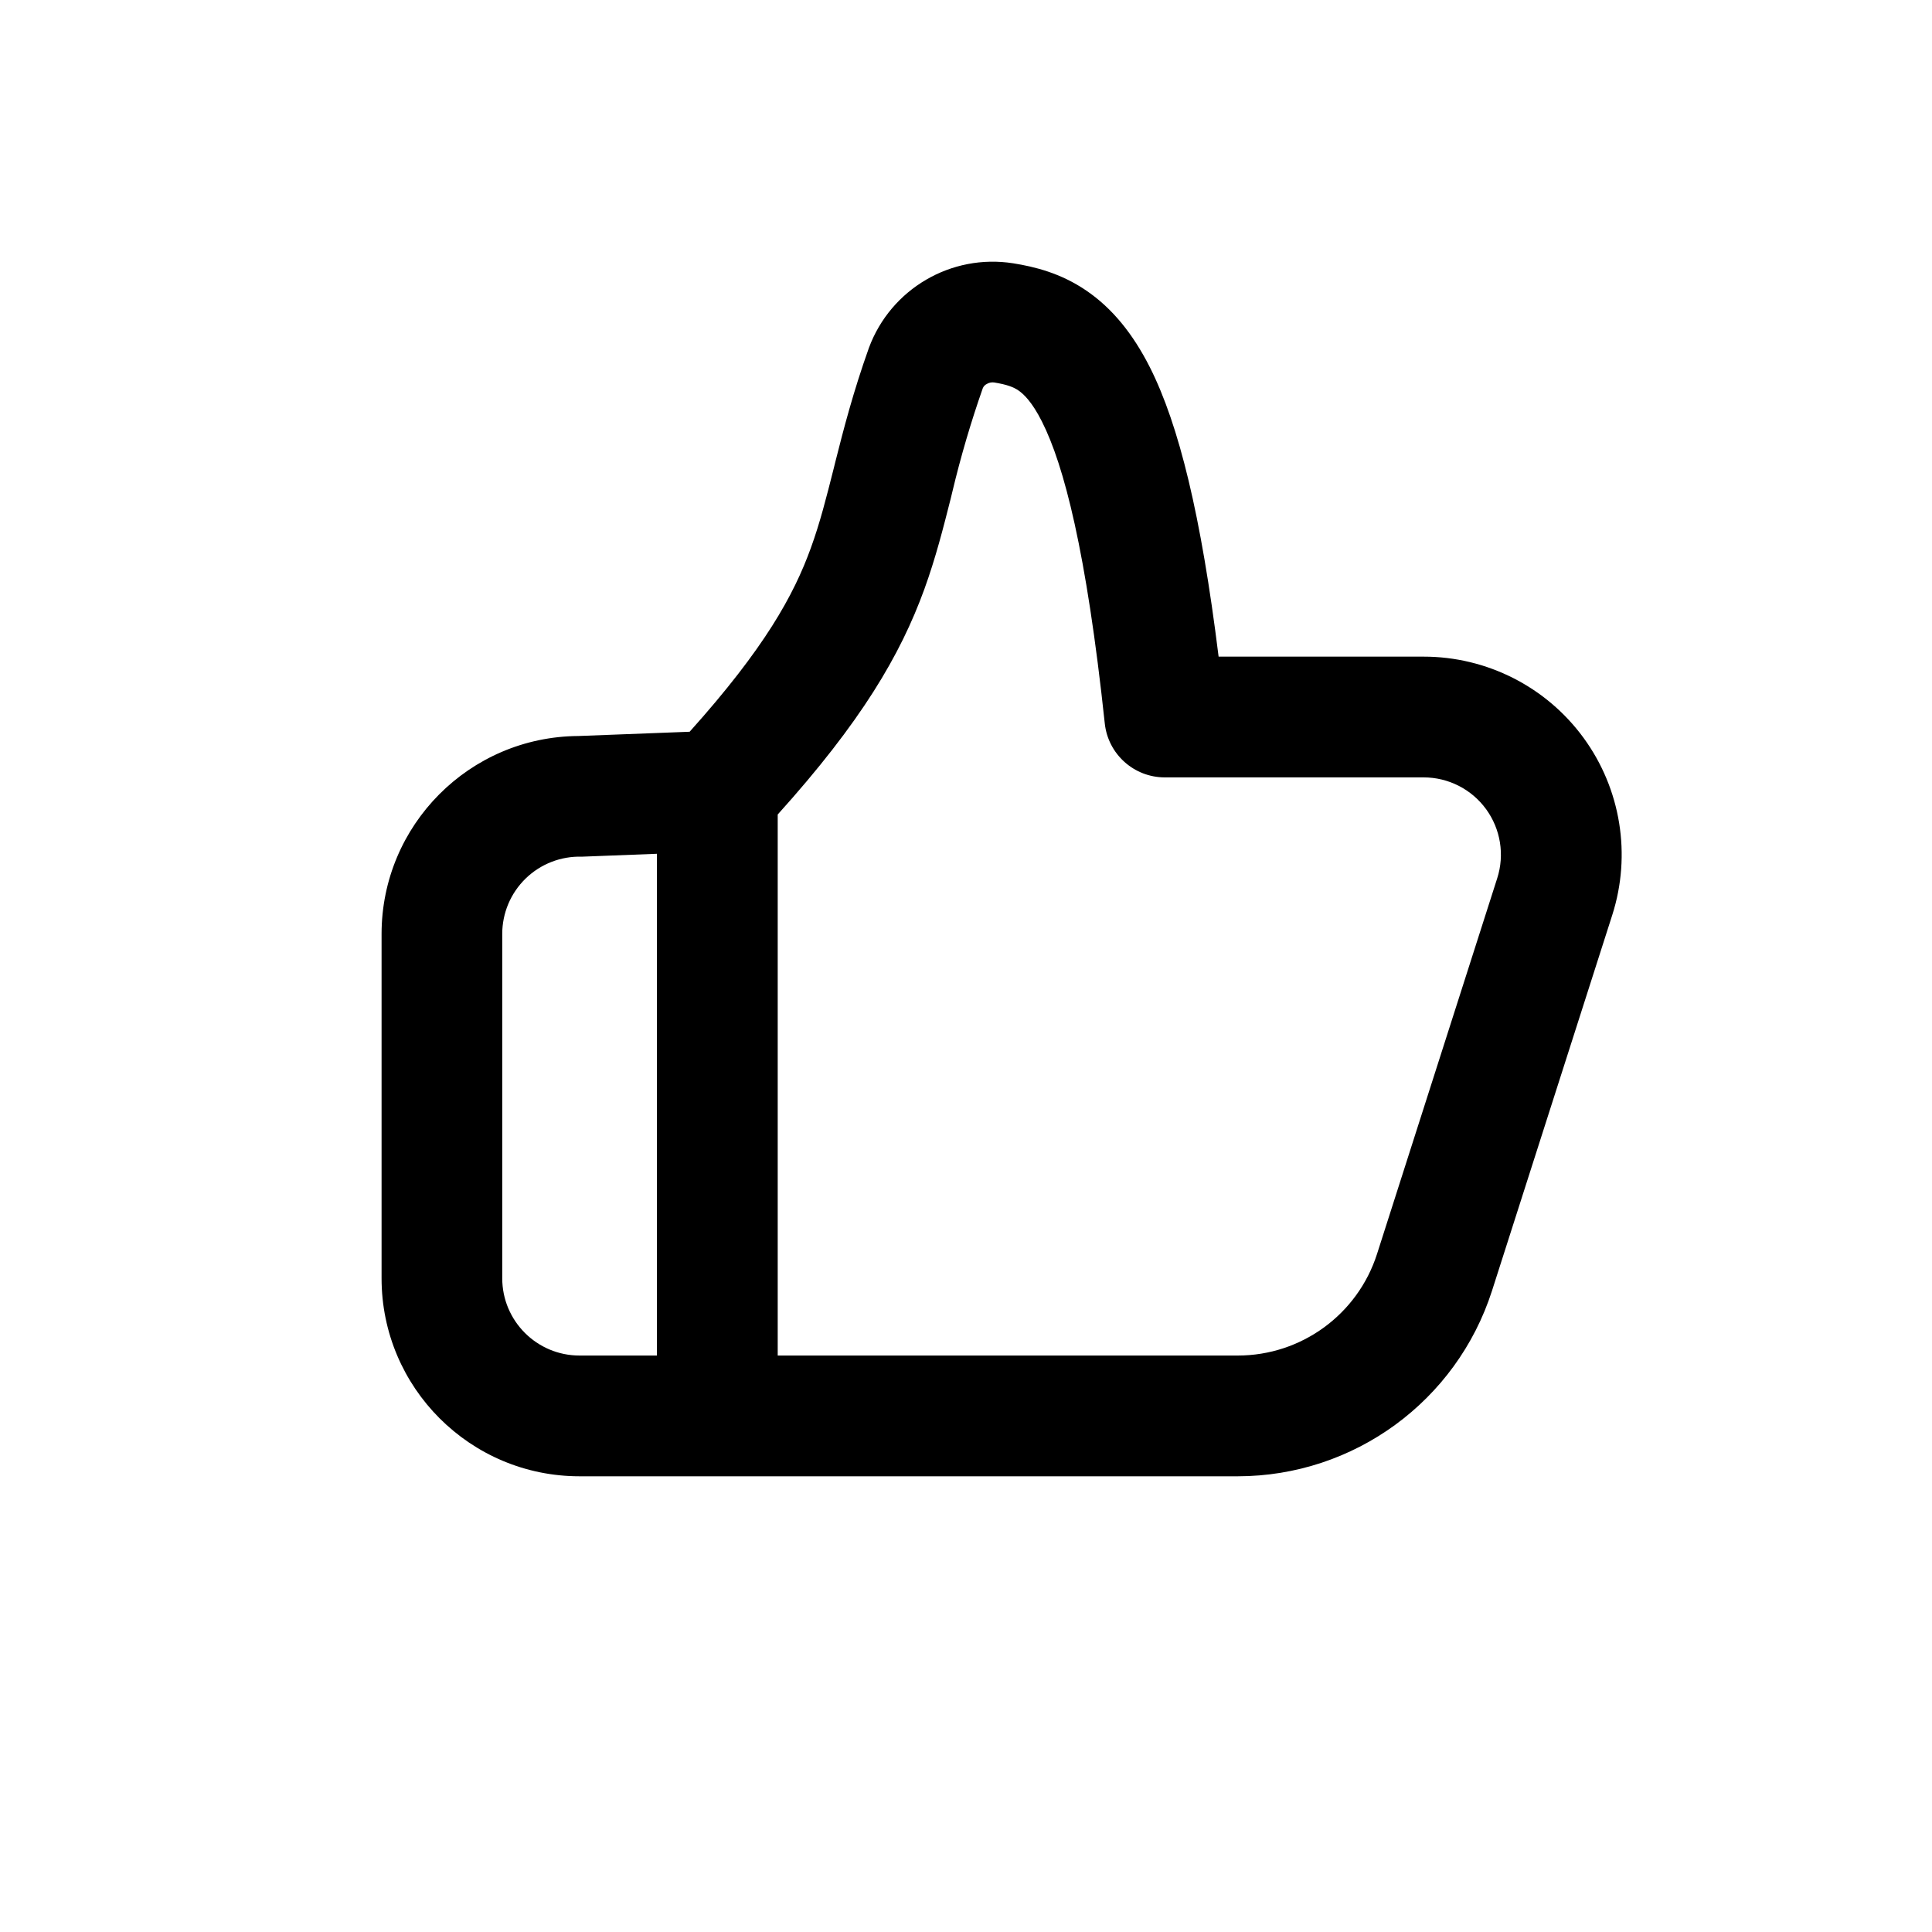
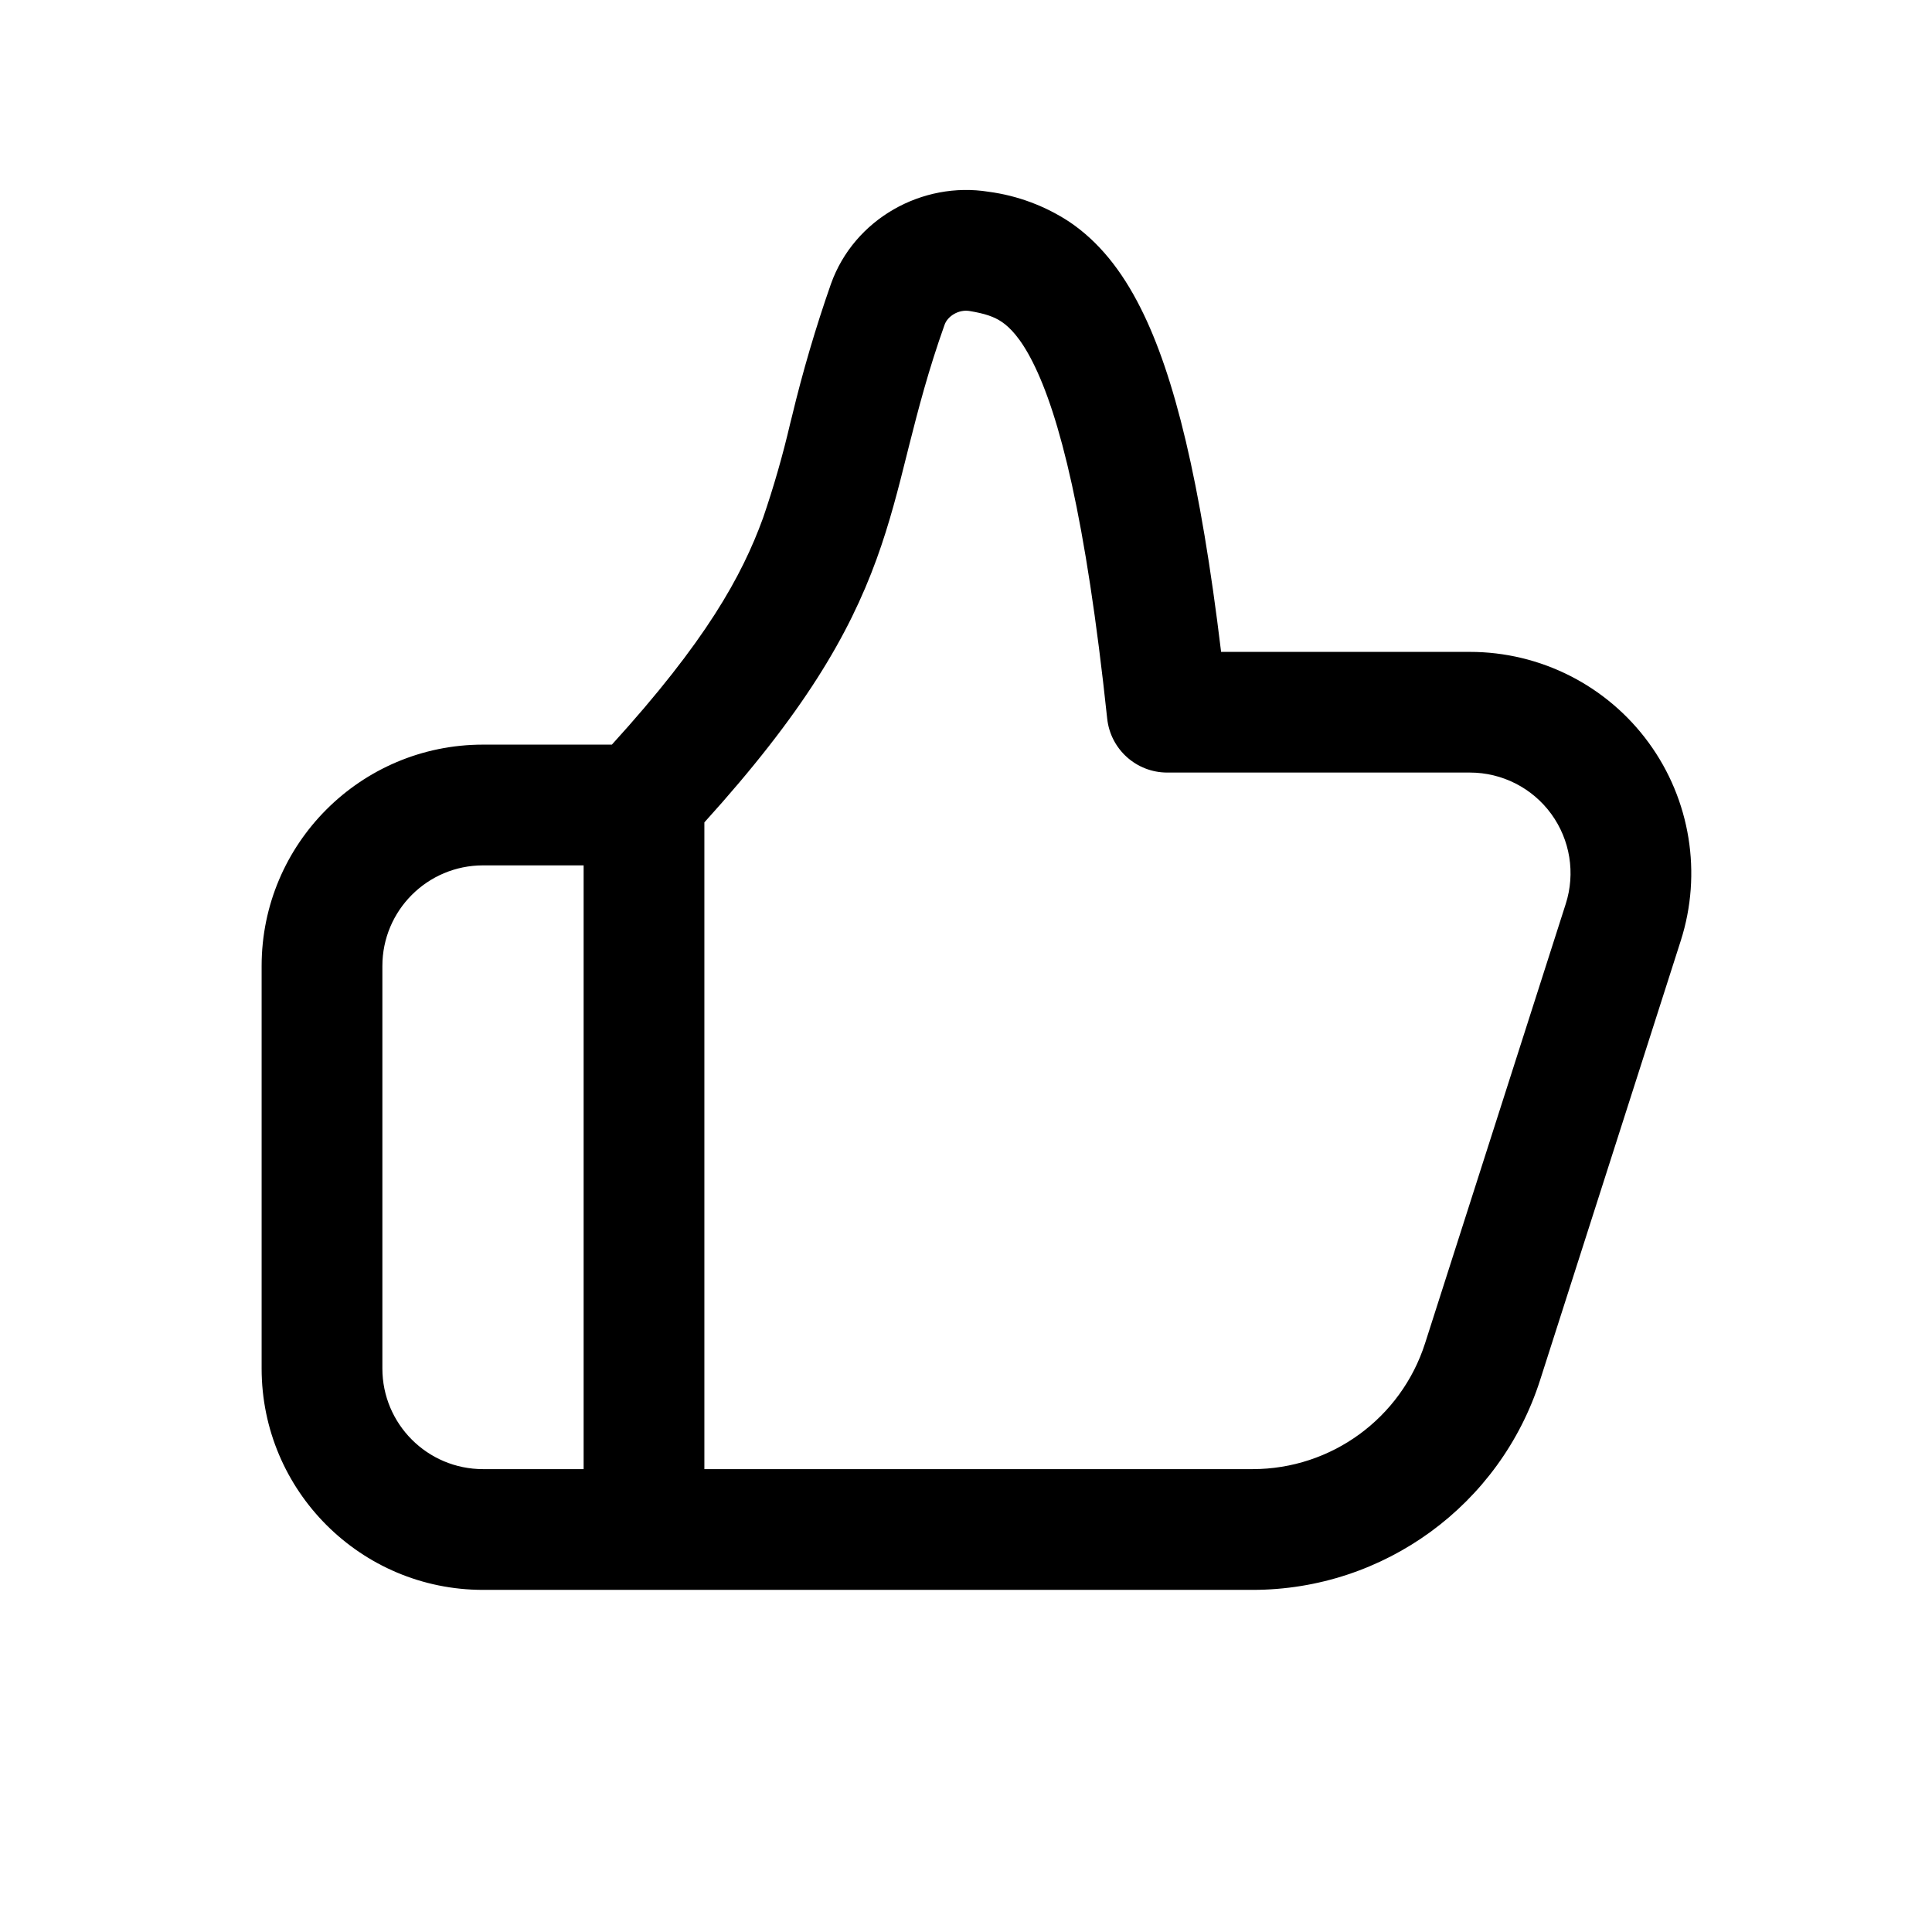
<svg xmlns="http://www.w3.org/2000/svg" viewBox="0 0 24 24">
-   <path fill-rule="evenodd" d="M12.258 4.77a.1.1 0 0 0-.05.054 13 13 0 0 0-.377 1.283l-.02.083c-.092.363-.187.739-.328 1.128-.298.82-.784 1.648-1.822 2.8v6.721h5.715c.79 0 1.489-.51 1.73-1.262l1.493-4.667a.96.96 0 0 0-.914-1.253H14.47a.75.75 0 0 1-.746-.67c-.228-2.14-.508-3.21-.78-3.749-.126-.251-.232-.346-.293-.388-.062-.042-.142-.073-.302-.099a.14.14 0 0 0-.091.019M8.16 16.84v-6.234l-.932.036a.96.96 0 0 0-.989.96v4.277c0 .53.43.96.96.96h.96zm.407-7.75c.933-1.04 1.294-1.698 1.506-2.284.114-.314.191-.62.287-1l.016-.065c.102-.404.221-.867.418-1.42a1.64 1.64 0 0 1 1.794-1.05c.262.042.586.12.907.339s.578.535.79.954c.36.715.635 1.834.853 3.593h2.547a2.46 2.46 0 0 1 2.343 3.21l-1.494 4.668a3.32 3.32 0 0 1-3.158 2.304H7.2a2.46 2.46 0 0 1-2.46-2.46v-4.276a2.46 2.46 0 0 1 2.445-2.46z" clip-rule="evenodd" />
+   <path fill-rule="evenodd" d="M12.28 2.382c-.82-.132-1.669.334-1.958 1.146a17 17 0 0 0-.485 1.649l-.02.079a12 12 0 0 1-.338 1.178c-.263.724-.712 1.534-1.878 2.816H6A2.75 2.75 0 0 0 3.25 12v5A2.75 2.75 0 0 0 6 19.75h9.56a3.75 3.75 0 0 0 3.572-2.607l1.747-5.457a2.75 2.75 0 0 0-2.62-3.588h-3.09c-.256-2.118-.58-3.44-1-4.272-.239-.476-.526-.827-.88-1.067a2.4 2.4 0 0 0-1.009-.377m-.545 1.65c.036-.102.17-.19.306-.169.196.032.31.072.404.136s.23.193.385.502c.329.652.658 1.924.924 4.426a.75.75 0 0 0 .746.67h3.76a1.25 1.25 0 0 1 1.19 1.632l-1.747 5.457a2.25 2.25 0 0 1-2.143 1.564H8.75v-8.034c1.229-1.358 1.794-2.322 2.139-3.27.163-.448.272-.882.378-1.307l.024-.096c.117-.462.241-.942.444-1.512ZM7.25 18.25v-7.5H6c-.69 0-1.25.56-1.25 1.25v5c0 .69.56 1.25 1.25 1.25z" clip-rule="evenodd" />
</svg>
